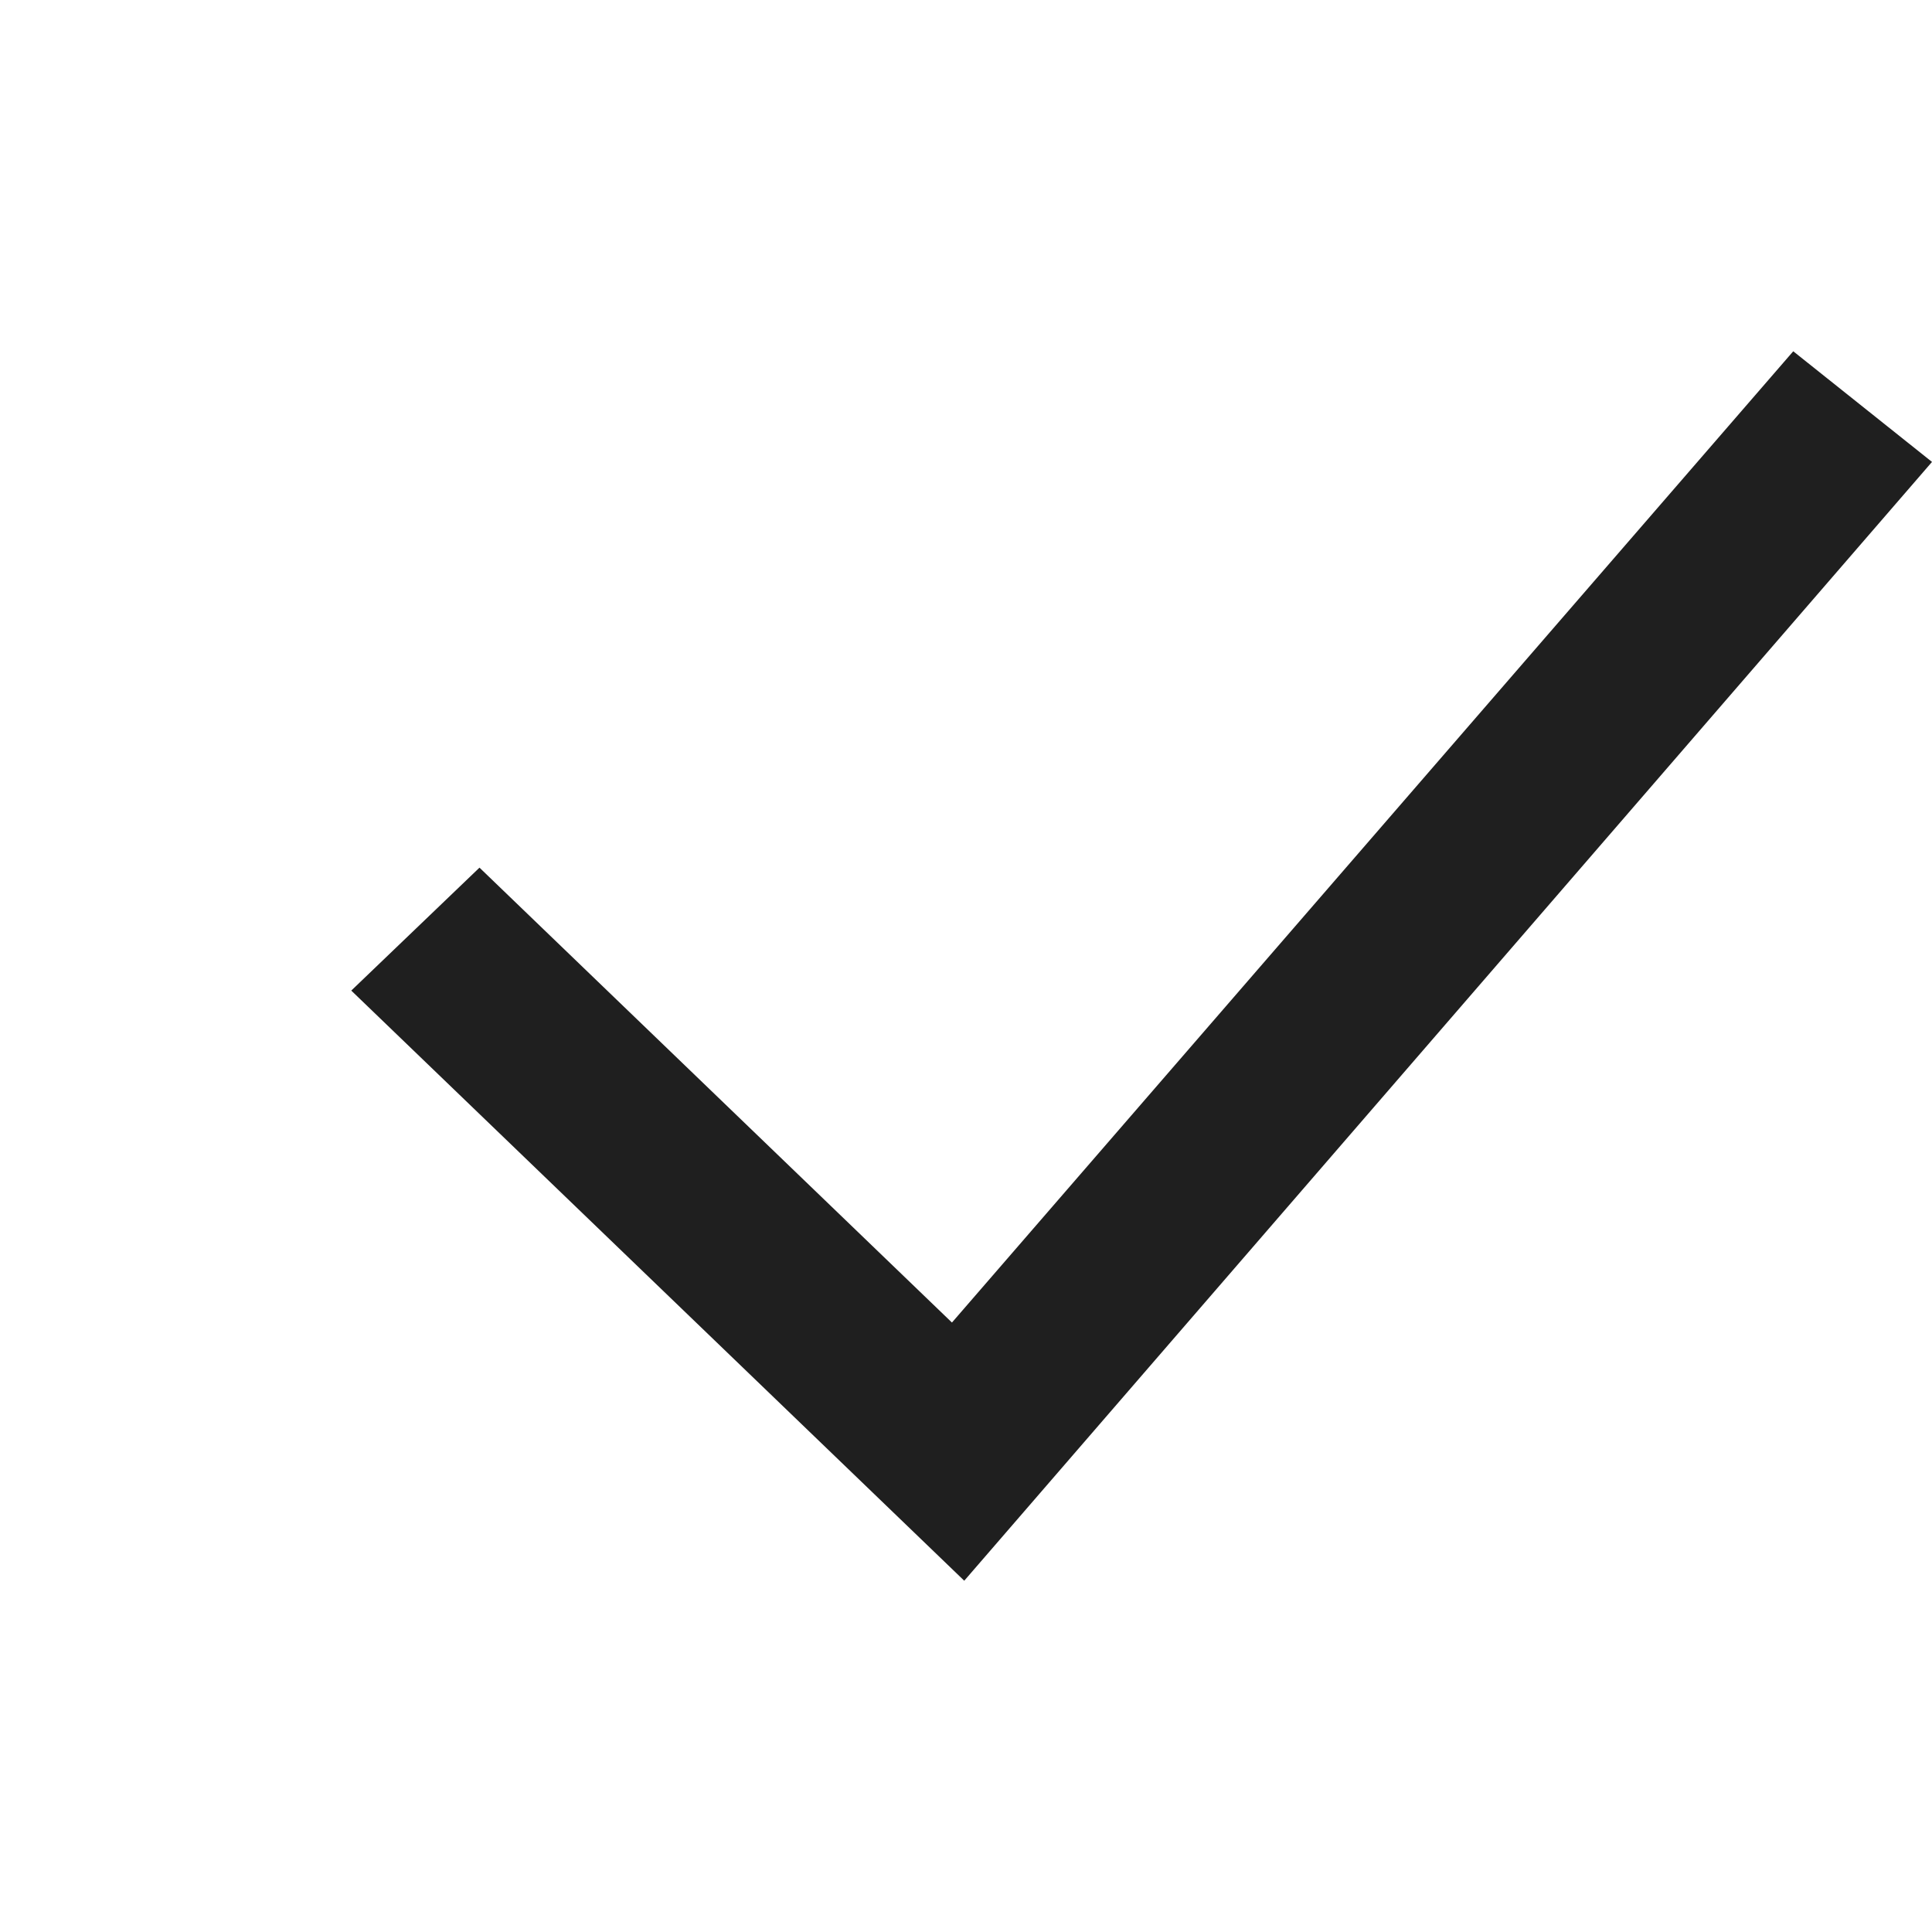
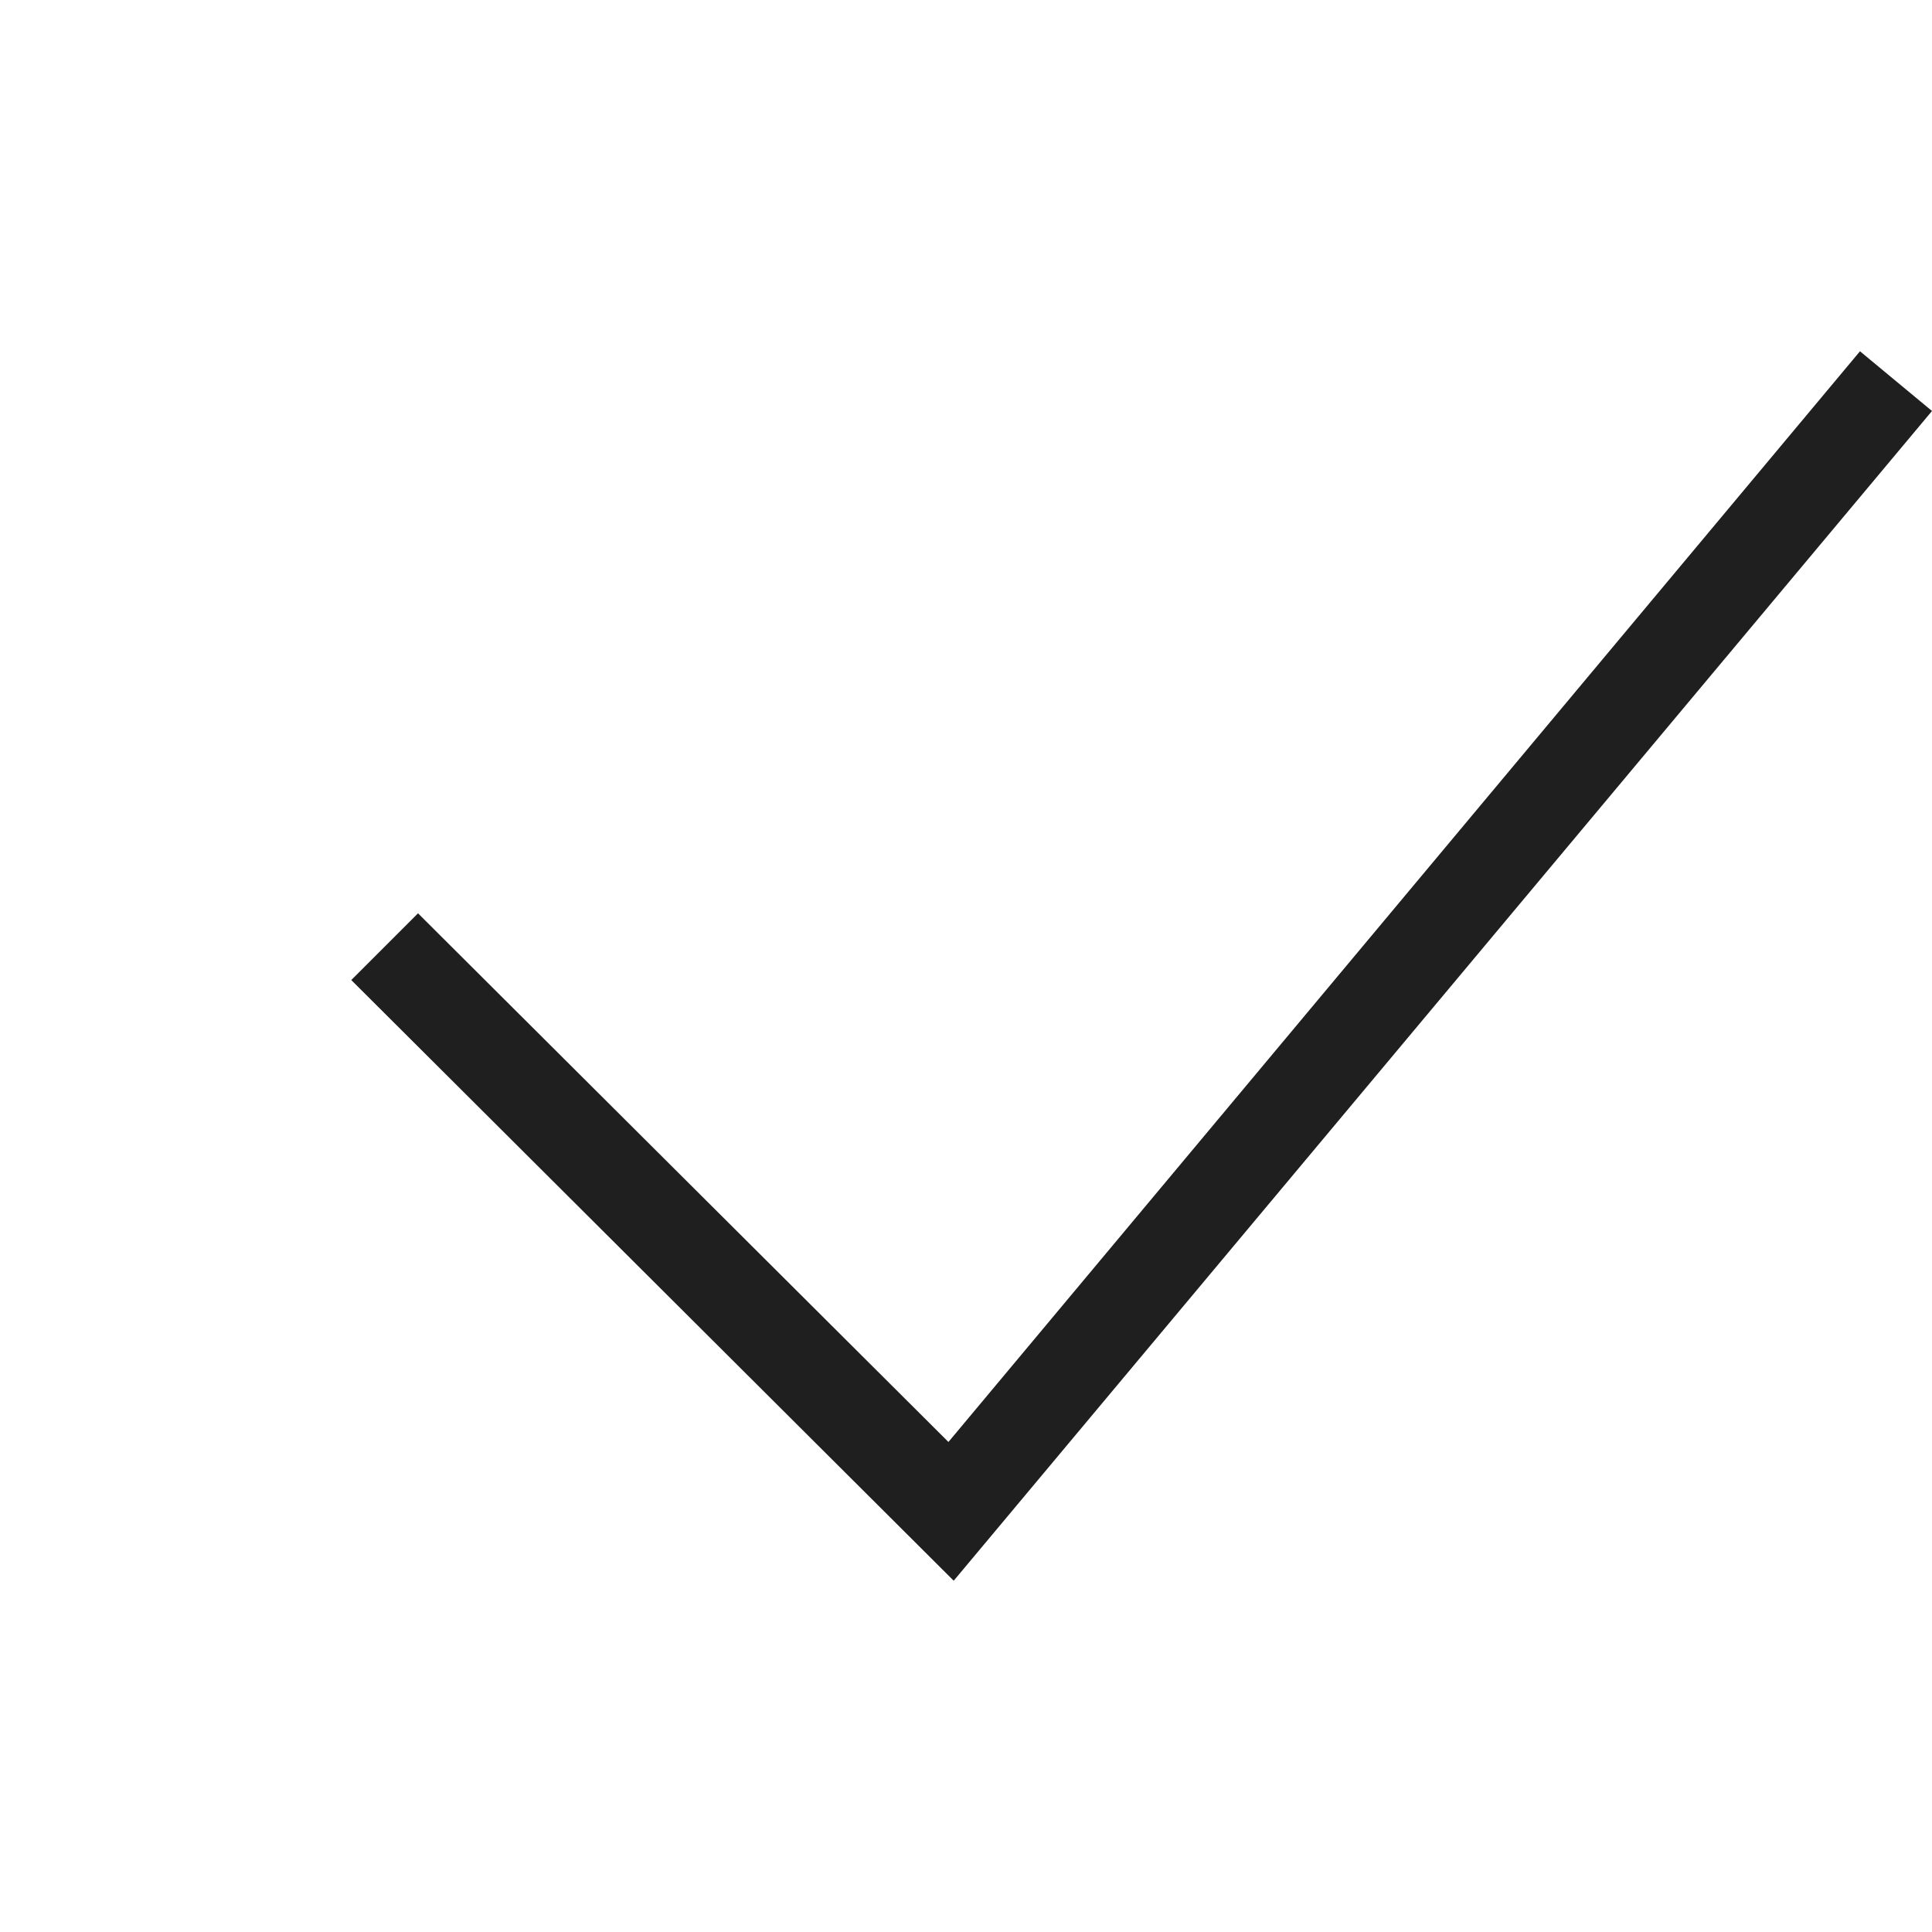
<svg xmlns="http://www.w3.org/2000/svg" viewBox="0 0 11 11">
  <defs>
    <style>.a{fill:#1f1f1f;}</style>
  </defs>
-   <polygon class="a" points="5.49 9 2 5.64 2.73 4.94 5.42 7.53 10.21 2 11 2.63 5.49 9" />
+   <polygon class="a" points="5.43 9 2 5.58 2.38 5.2 5.4 8.21 10.59 2 11 2.34 5.43 9" />
</svg>
